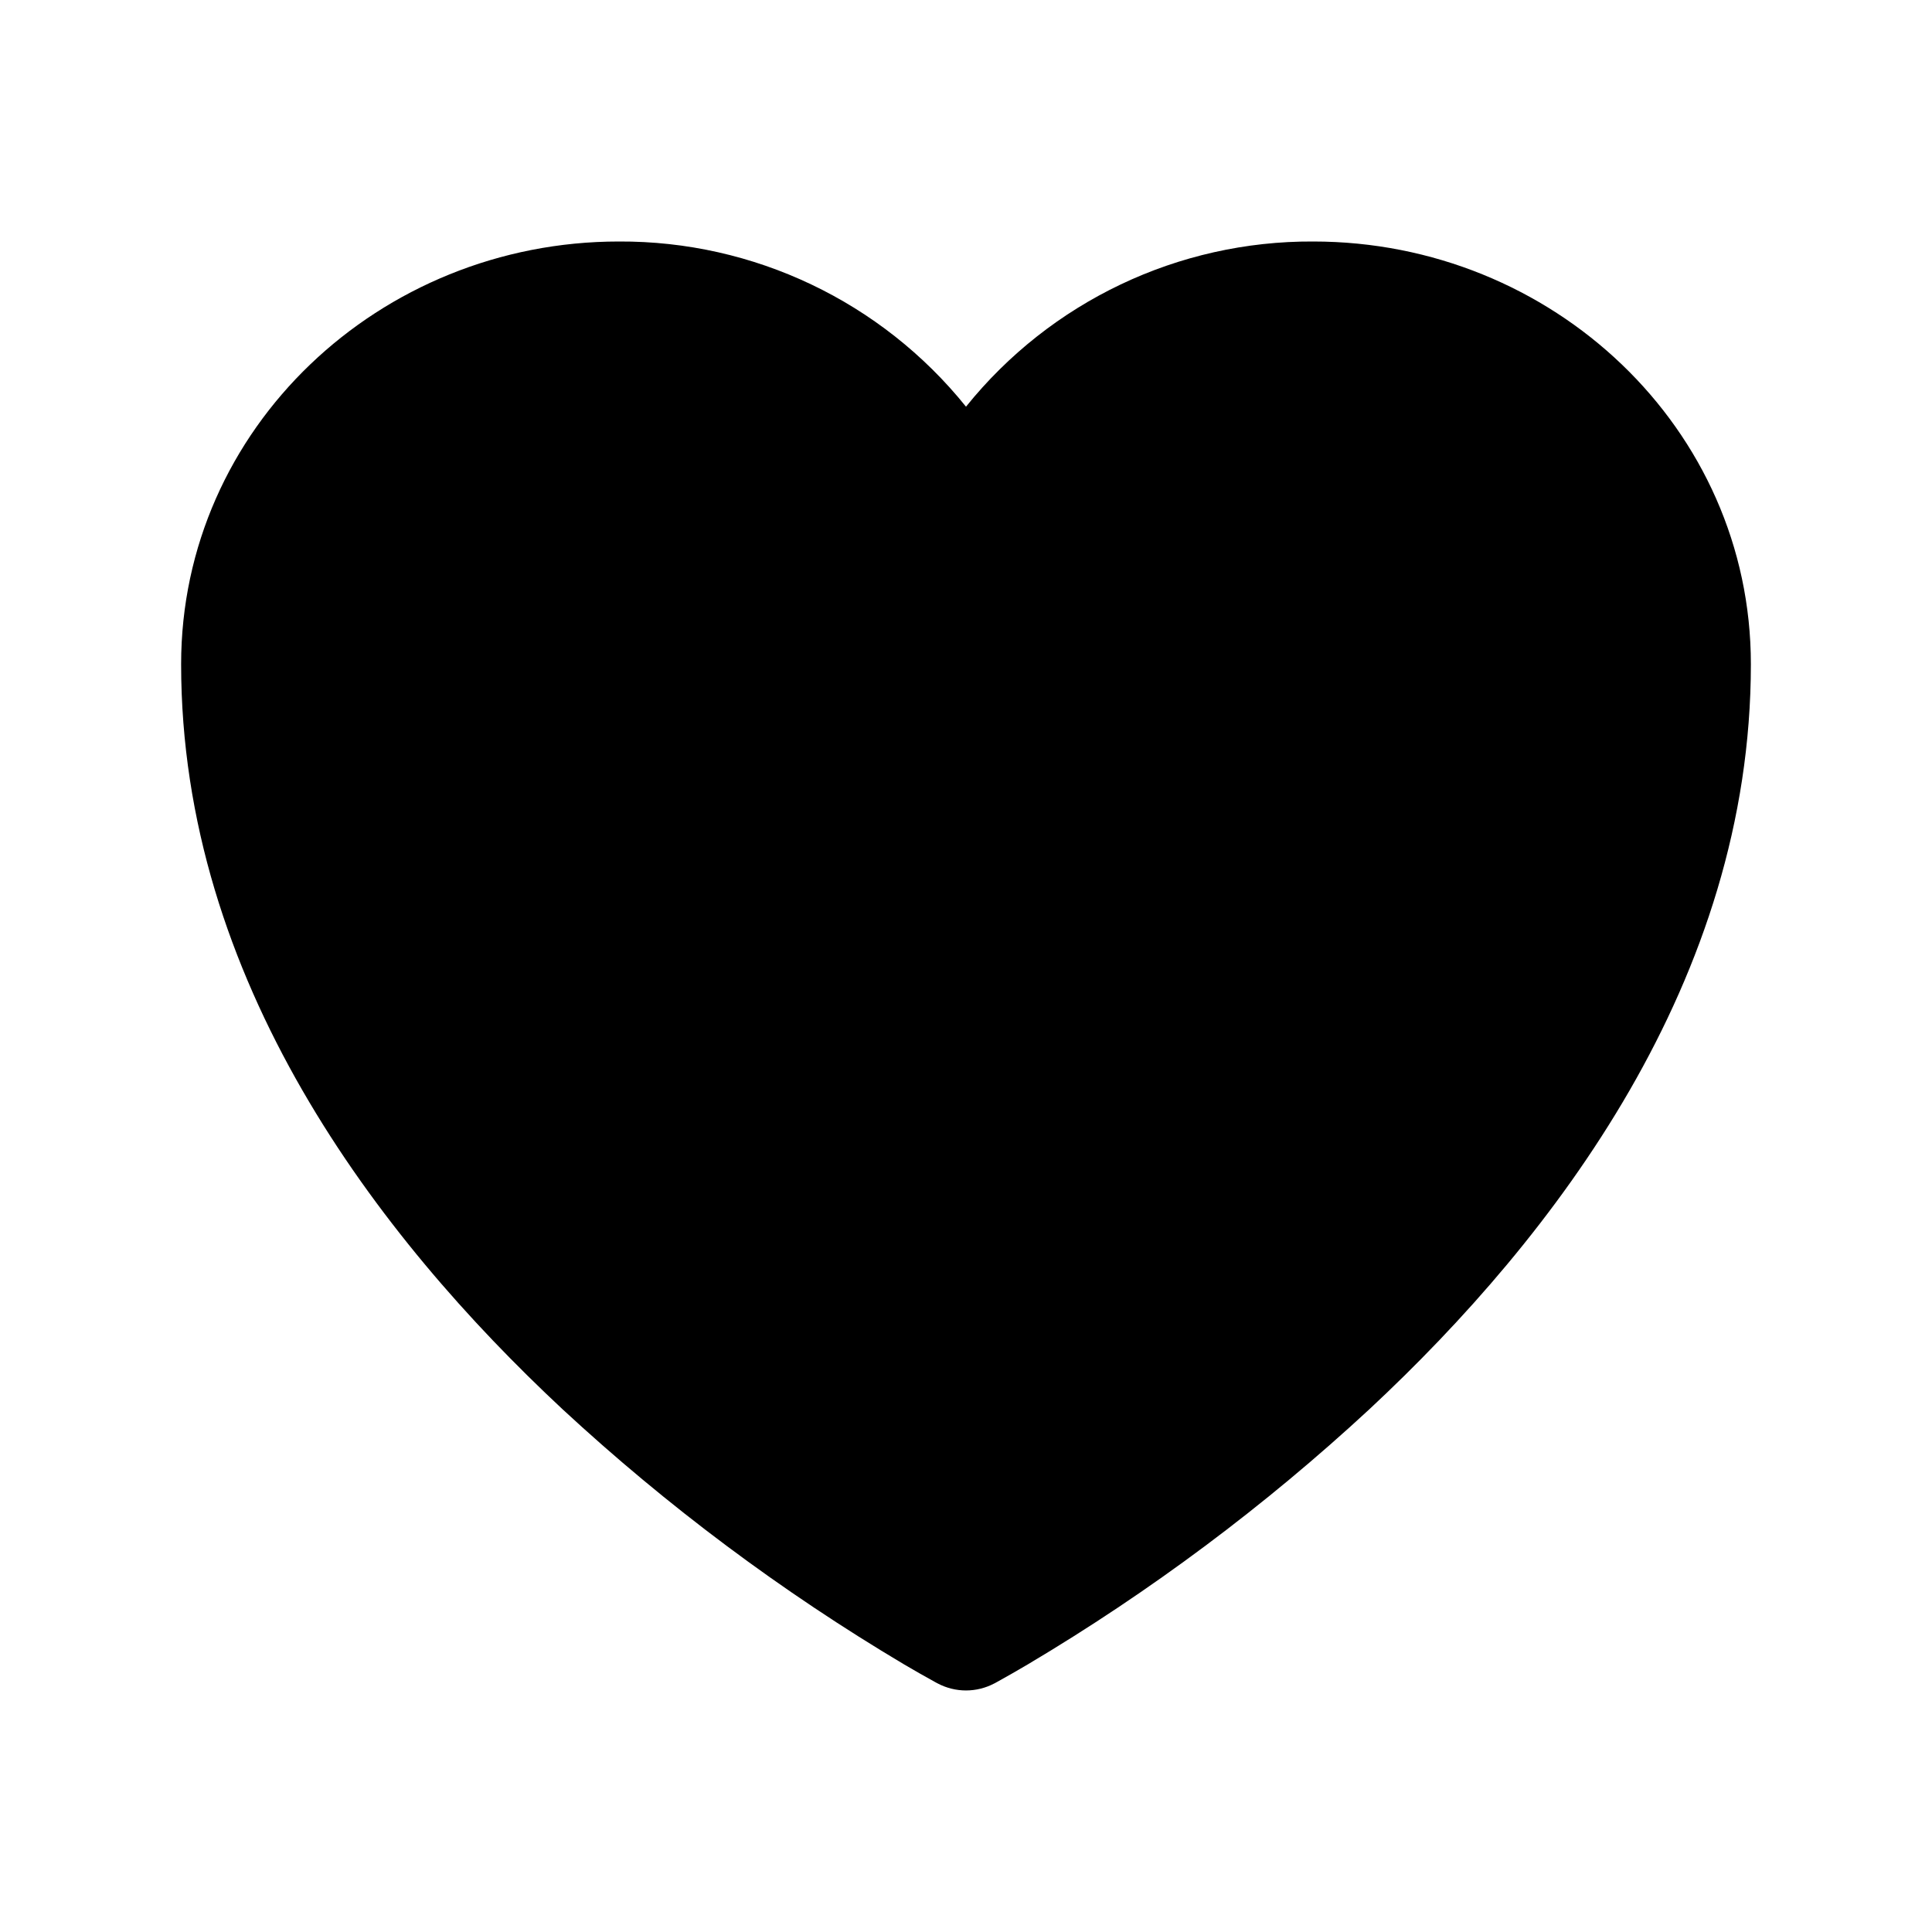
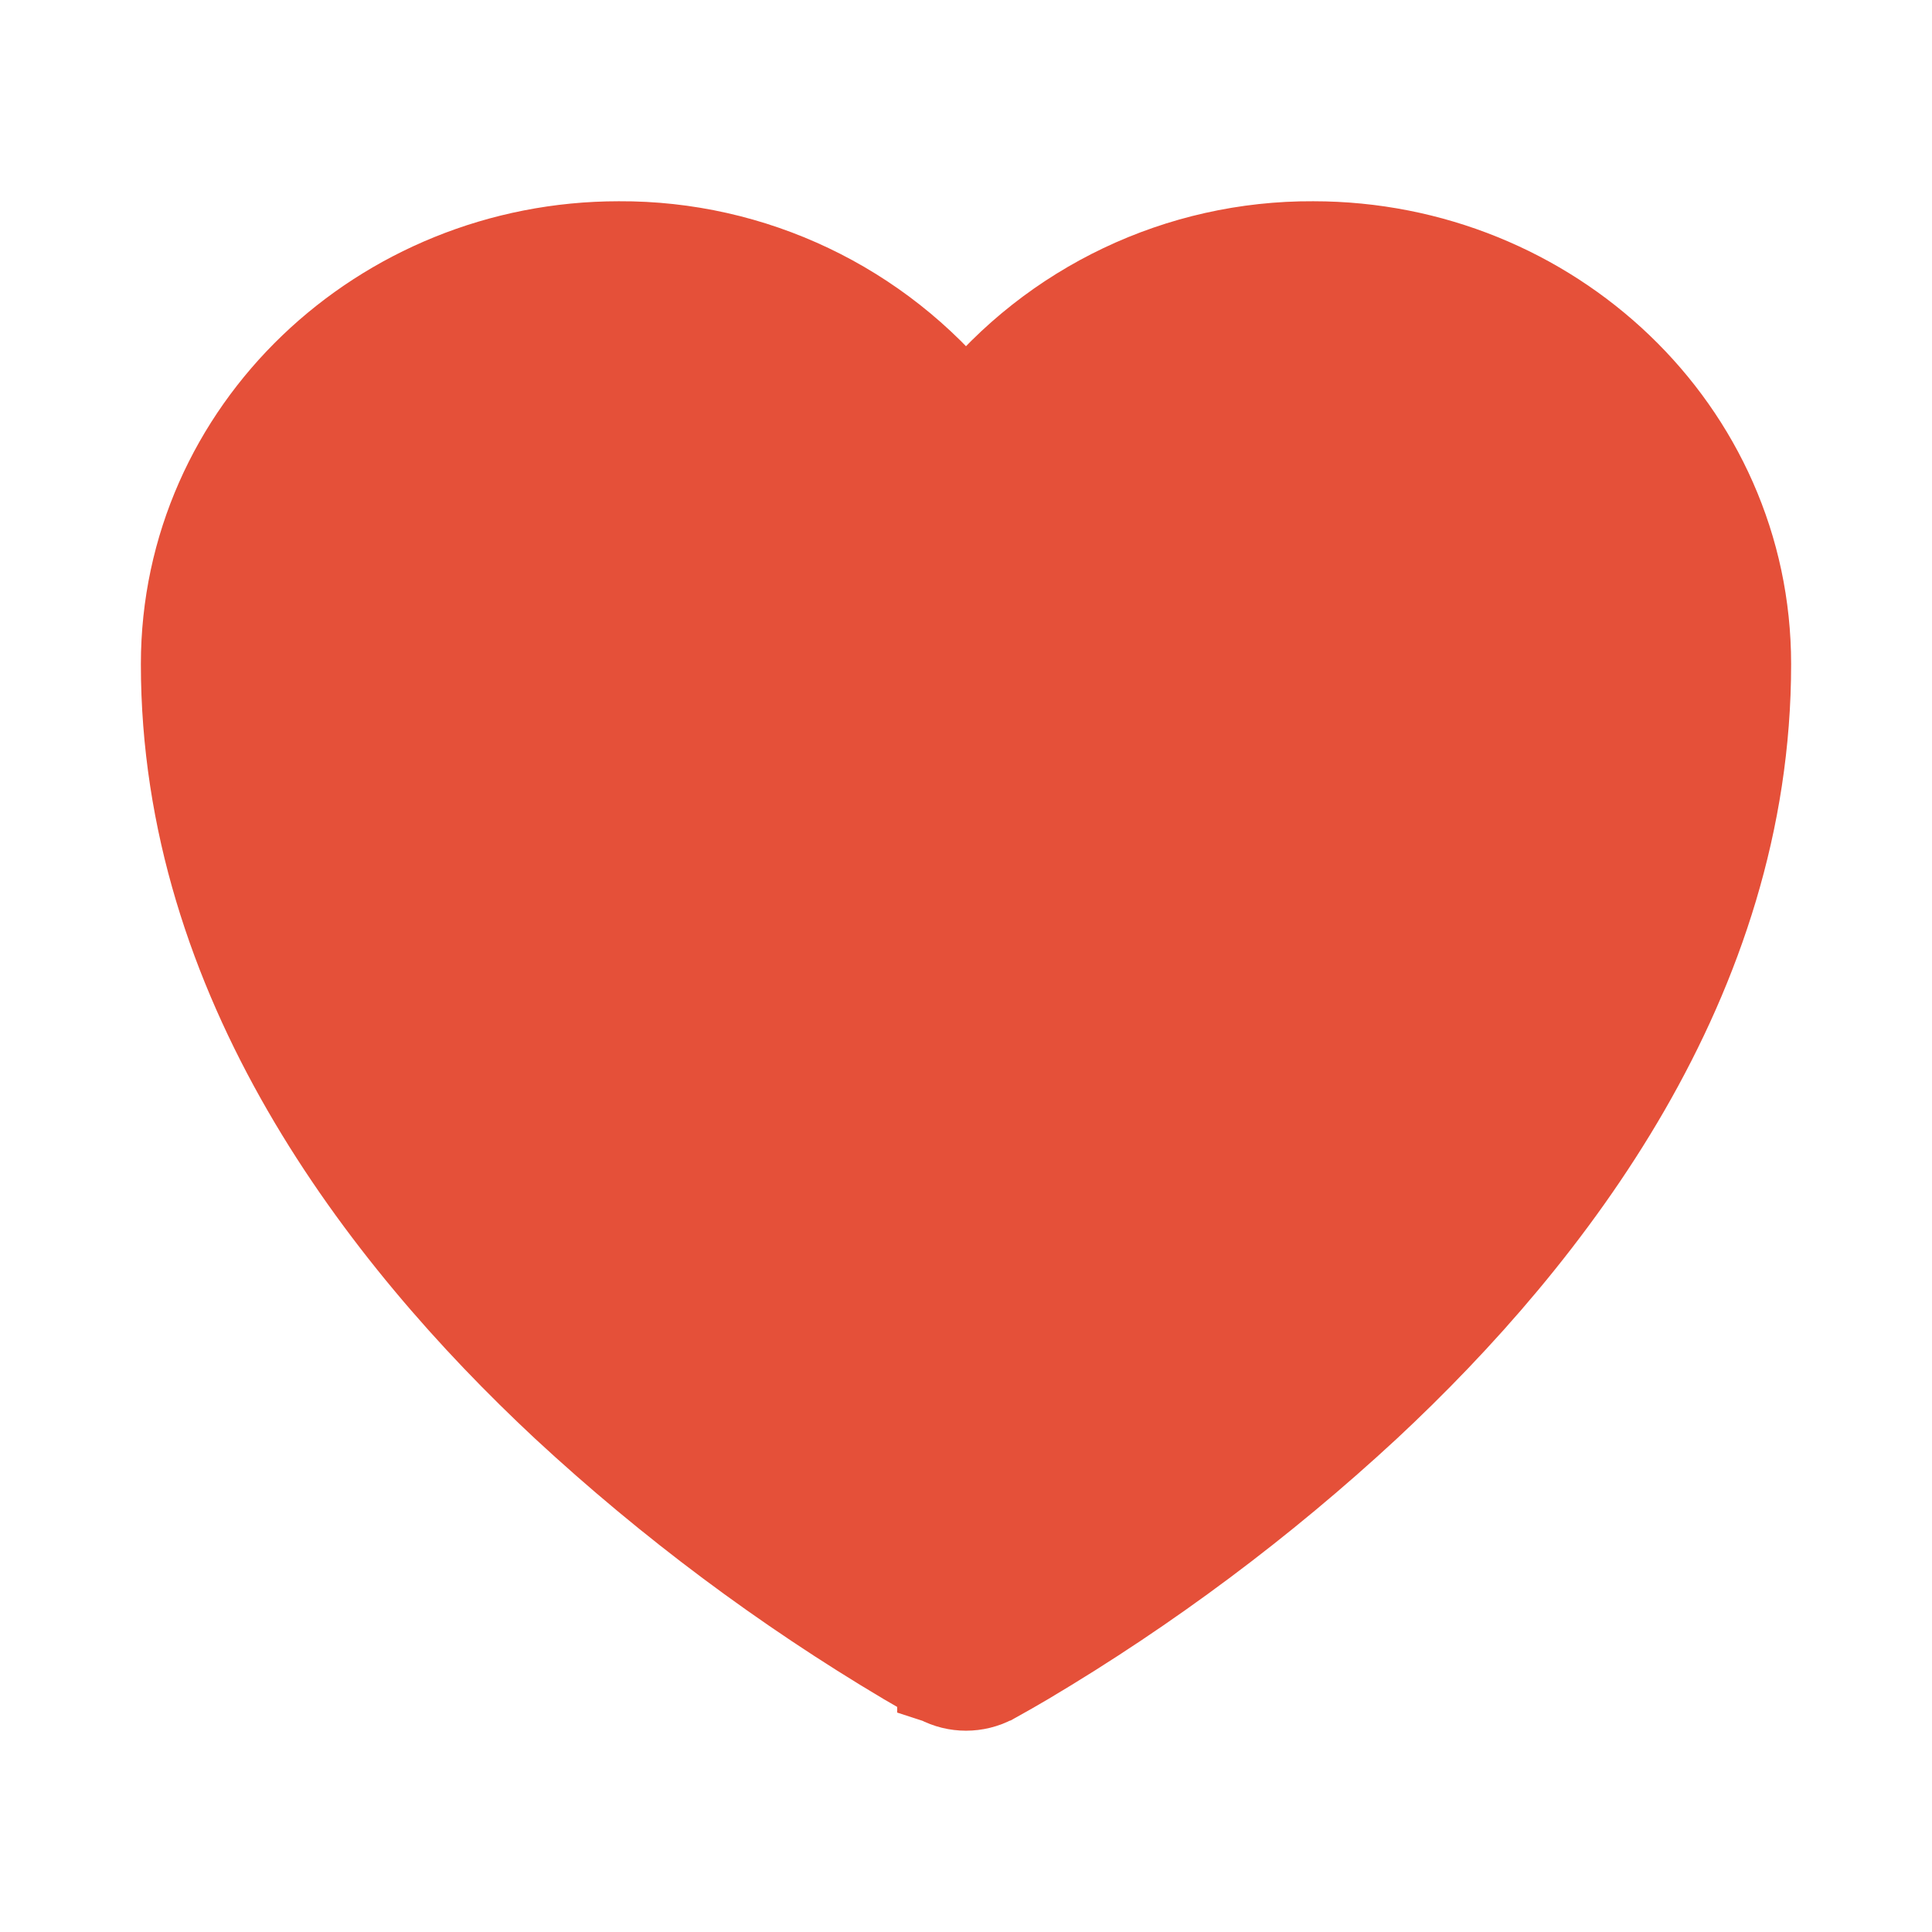
- <svg xmlns="http://www.w3.org/2000/svg" viewBox="0 0 24 24" fill="currentColor" class="w-6 h-6">
-   <path d="M11.645 20.91l-.007-.003-.022-.012a15.247 15.247 0 01-.383-.218 25.18 25.18 0 01-4.244-3.17C4.688 15.36 2.25 12.174 2.25 8.25 2.25 5.322 4.714 3 7.688 3A5.5 5.5 0 0112 5.052 5.5 5.5 0 0116.313 3c2.973 0 5.437 2.322 5.437 5.25 0 3.925-2.438 7.111-4.739 9.256a25.175 25.175 0 01-4.244 3.17 15.247 15.247 0 01-.383.219l-.022.012-.007.004-.003.001a.752.752 0 01-.704 0l-.003-.001z" />
+ <svg xmlns="http://www.w3.org/2000/svg" viewBox="0 0 24 24" fill="#e55039" stroke="#e55039" class="w-6 h-6">
+   <path d="M11.645 20.91l-.007-.003-.022-.012a15.247 15.247 0 01-.383-.218 25.18 25.18 0 01-4.244-3.17C4.688 15.36 2.25 12.174 2.25 8.25 2.25 5.322 4.714 3 7.688 3A5.5 5.5 0 0112 5.052 5.5 5.5 0 0116.313 3c2.973 0 5.437 2.322 5.437 5.25 0 3.925-2.438 7.111-4.739 9.256a25.175 25.175 0 01-4.244 3.17 15.247 15.247 0 01-.383.219l-.022.012-.007.004-.003.001a.752.752 0 01-.704 0l-.003-.001z" fill="#e55039" stroke="#e55039" />
</svg>
